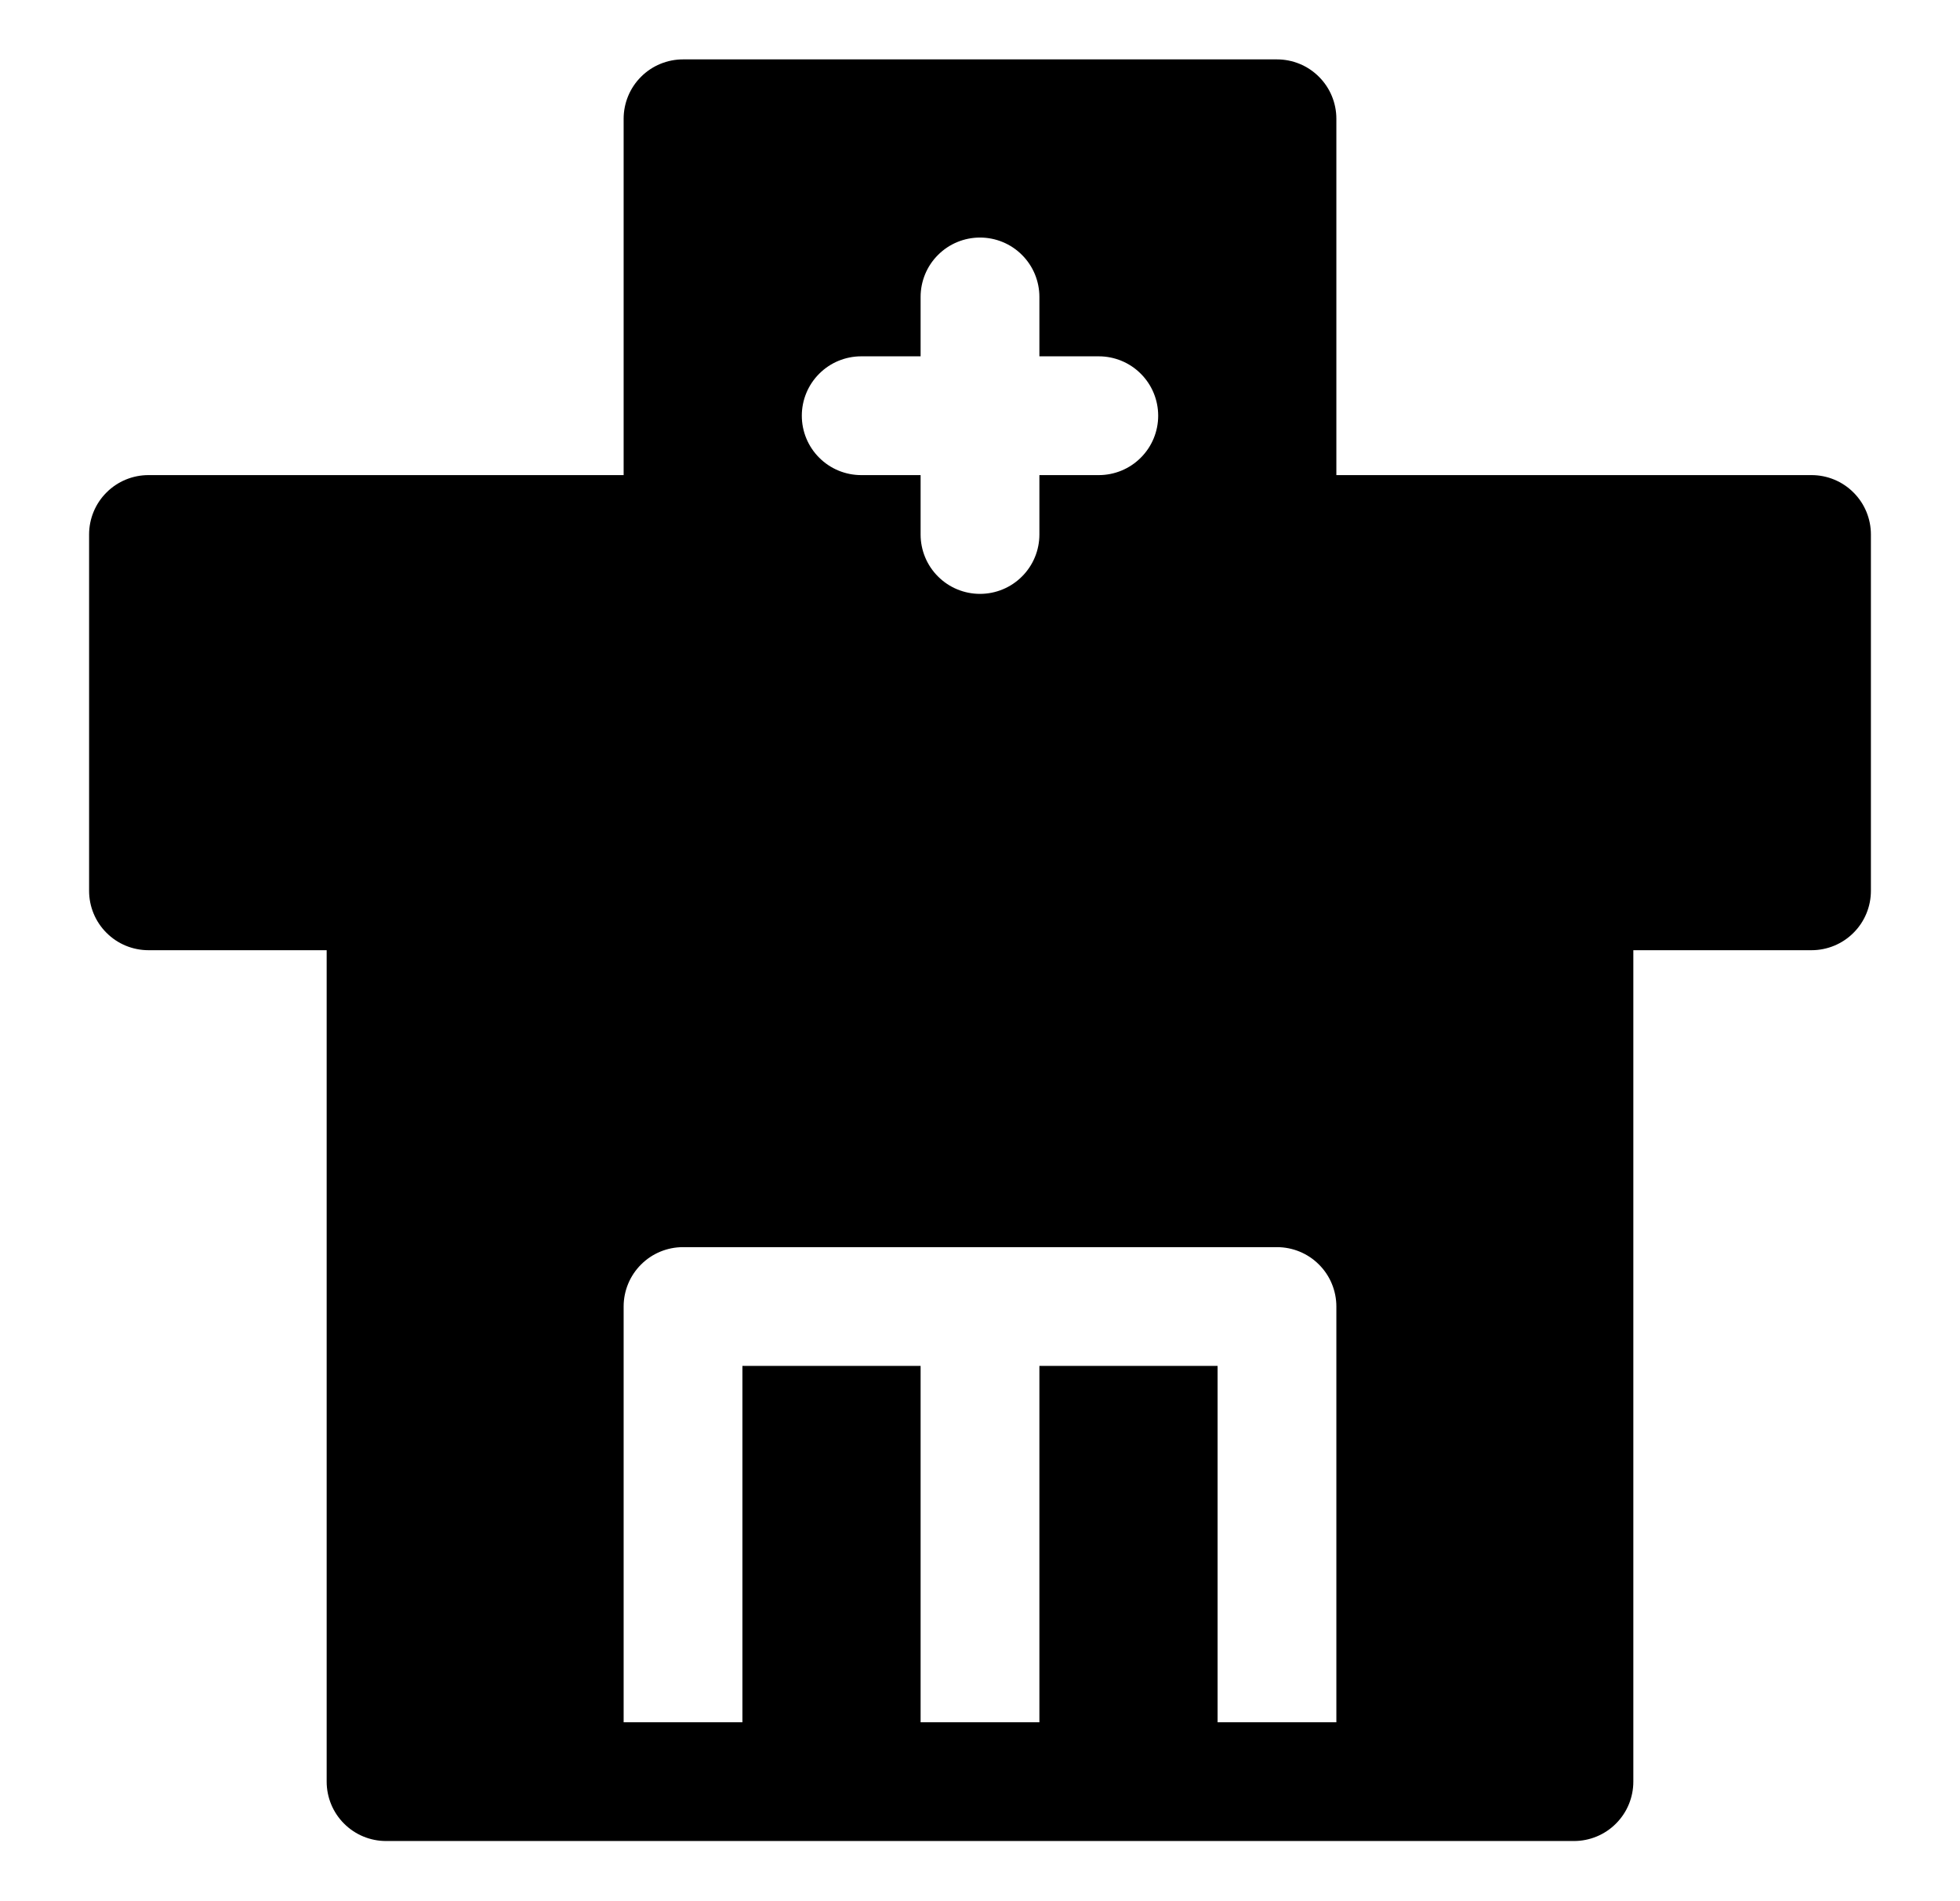
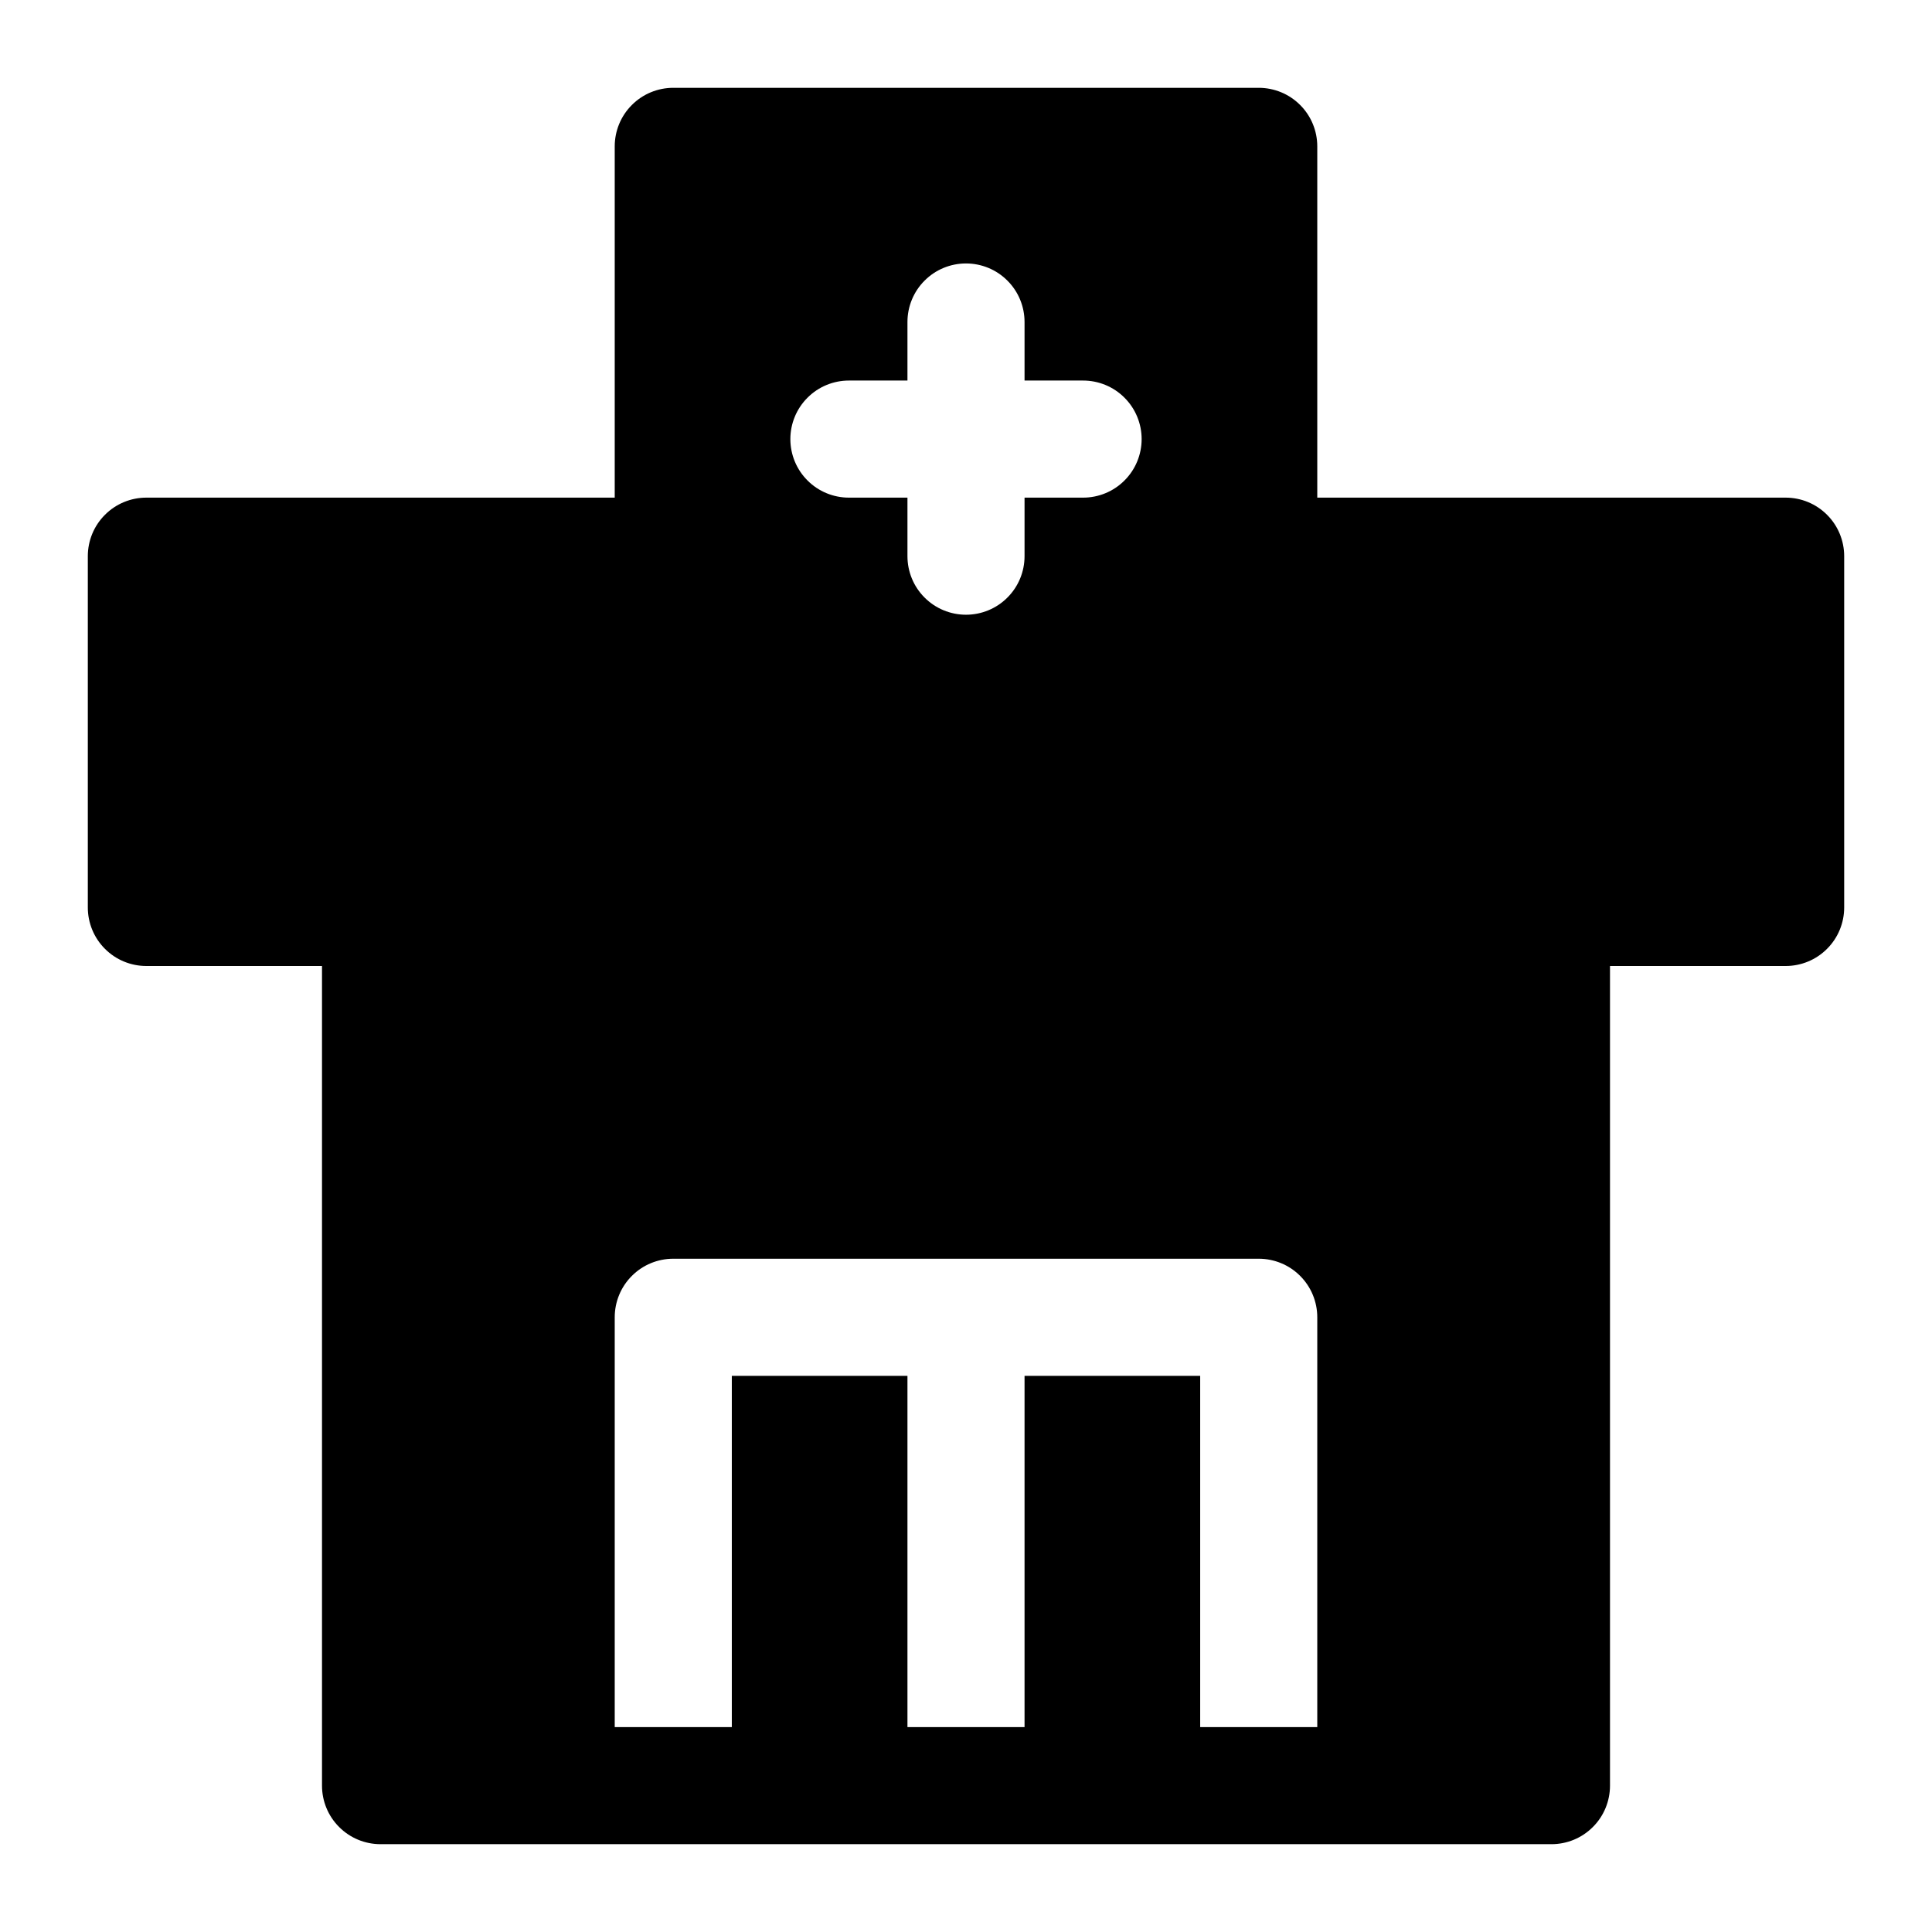
- <svg xmlns="http://www.w3.org/2000/svg" width="currentSize" height="currentSize" viewBox="0 0 33 32" fill="currentColor">
+ <svg xmlns="http://www.w3.org/2000/svg" width="32" height="32" viewBox="0 0 33 32" fill="currentColor">
  <path d="M30.5 8H22.5V2C22.5 1.735 22.395 1.48 22.207 1.293C22.02 1.105 21.765 1 21.5 1H11.5C11.235 1 10.98 1.105 10.793 1.293C10.605 1.48 10.5 1.735 10.5 2V8H2.5C2.235 8 1.98 8.105 1.793 8.293C1.605 8.48 1.5 8.735 1.5 9V15C1.5 15.265 1.605 15.52 1.793 15.707C1.98 15.895 2.235 16 2.5 16H5.5V30C5.5 30.265 5.605 30.52 5.793 30.707C5.98 30.895 6.235 31 6.5 31H26.5C26.765 31 27.02 30.895 27.207 30.707C27.395 30.52 27.5 30.265 27.5 30V16H30.5C30.765 16 31.02 15.895 31.207 15.707C31.395 15.52 31.5 15.265 31.5 15V9C31.5 8.735 31.395 8.48 31.207 8.293C31.02 8.105 30.765 8 30.5 8ZM22.5 29H20.5V23H17.5V29H15.5V23H12.5V29H10.5V22C10.5 21.735 10.605 21.48 10.793 21.293C10.98 21.105 11.235 21 11.5 21H21.5C21.765 21 22.02 21.105 22.207 21.293C22.395 21.48 22.5 21.735 22.5 22V29ZM14.5 6H15.5V5C15.5 4.735 15.605 4.48 15.793 4.293C15.98 4.105 16.235 4 16.5 4C16.765 4 17.02 4.105 17.207 4.293C17.395 4.48 17.5 4.735 17.5 5V6H18.5C18.765 6 19.02 6.105 19.207 6.293C19.395 6.48 19.5 6.735 19.5 7C19.5 7.265 19.395 7.52 19.207 7.707C19.02 7.895 18.765 8 18.5 8H17.5V9C17.5 9.265 17.395 9.52 17.207 9.707C17.02 9.895 16.765 10 16.5 10C16.235 10 15.98 9.895 15.793 9.707C15.605 9.52 15.5 9.265 15.5 9V8H14.5C14.235 8 13.98 7.895 13.793 7.707C13.605 7.52 13.5 7.265 13.5 7C13.5 6.735 13.605 6.48 13.793 6.293C13.98 6.105 14.235 6 14.5 6Z" fill="currentColor" />
</svg>
